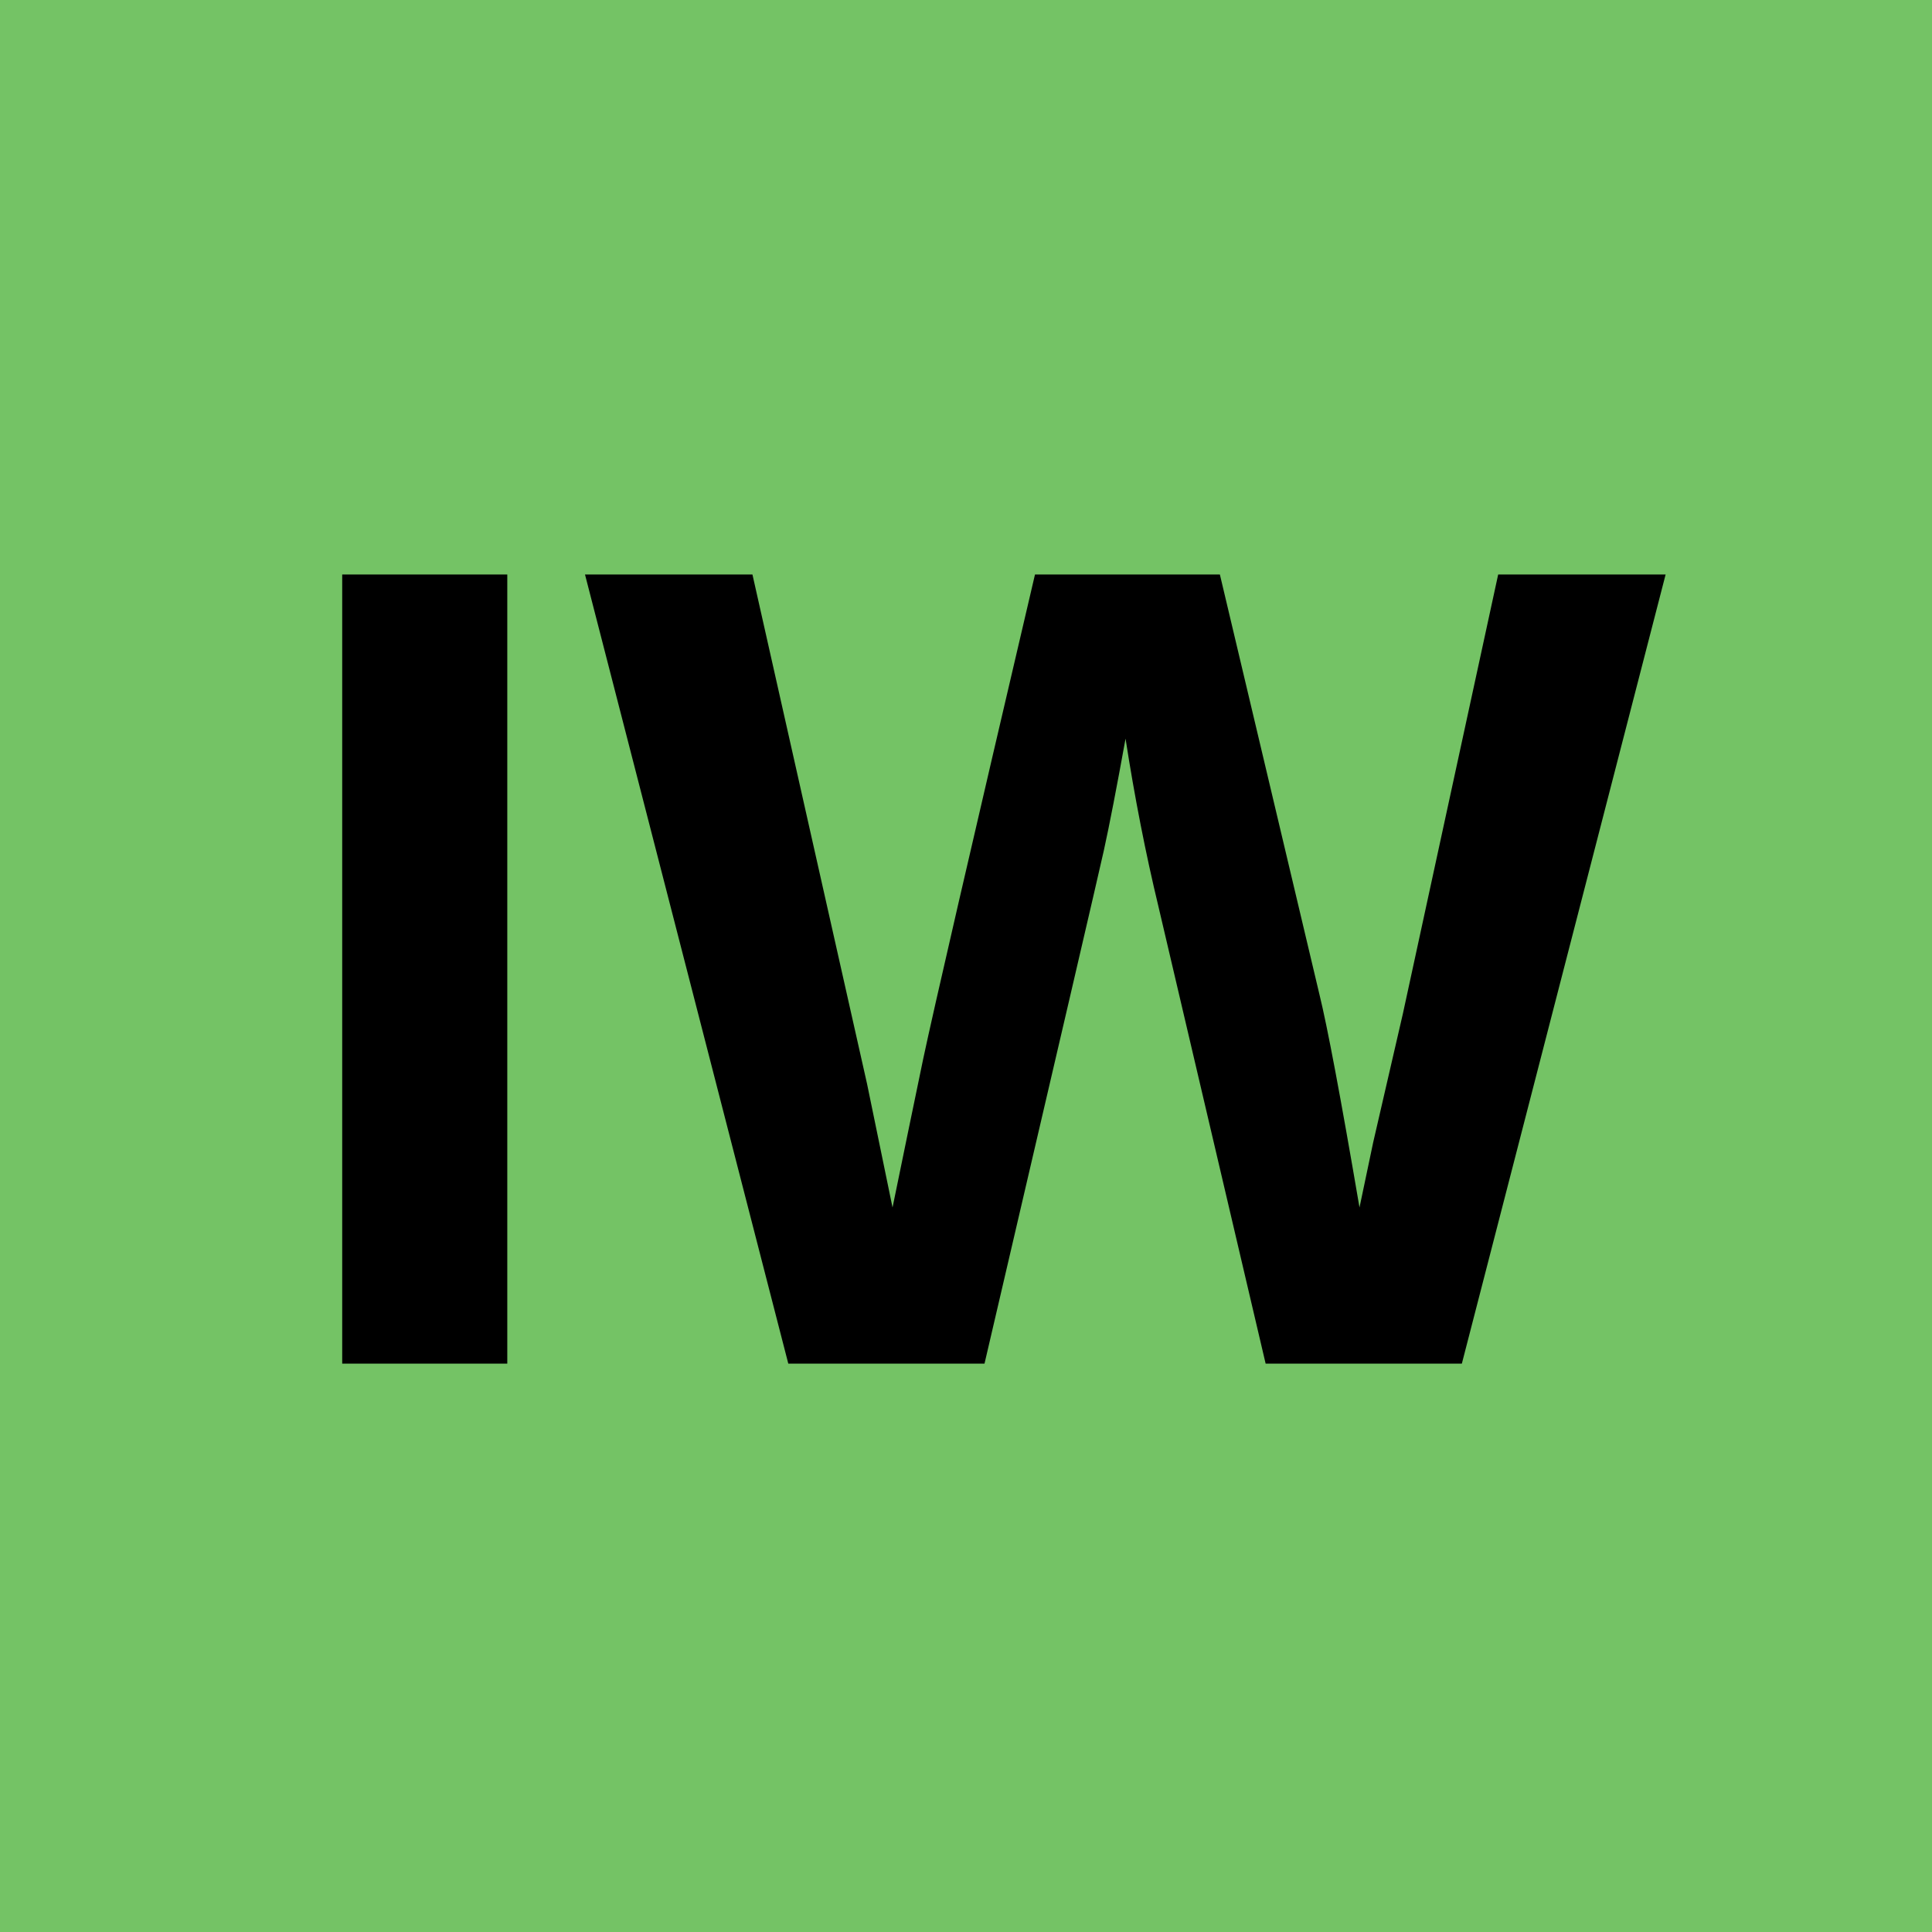
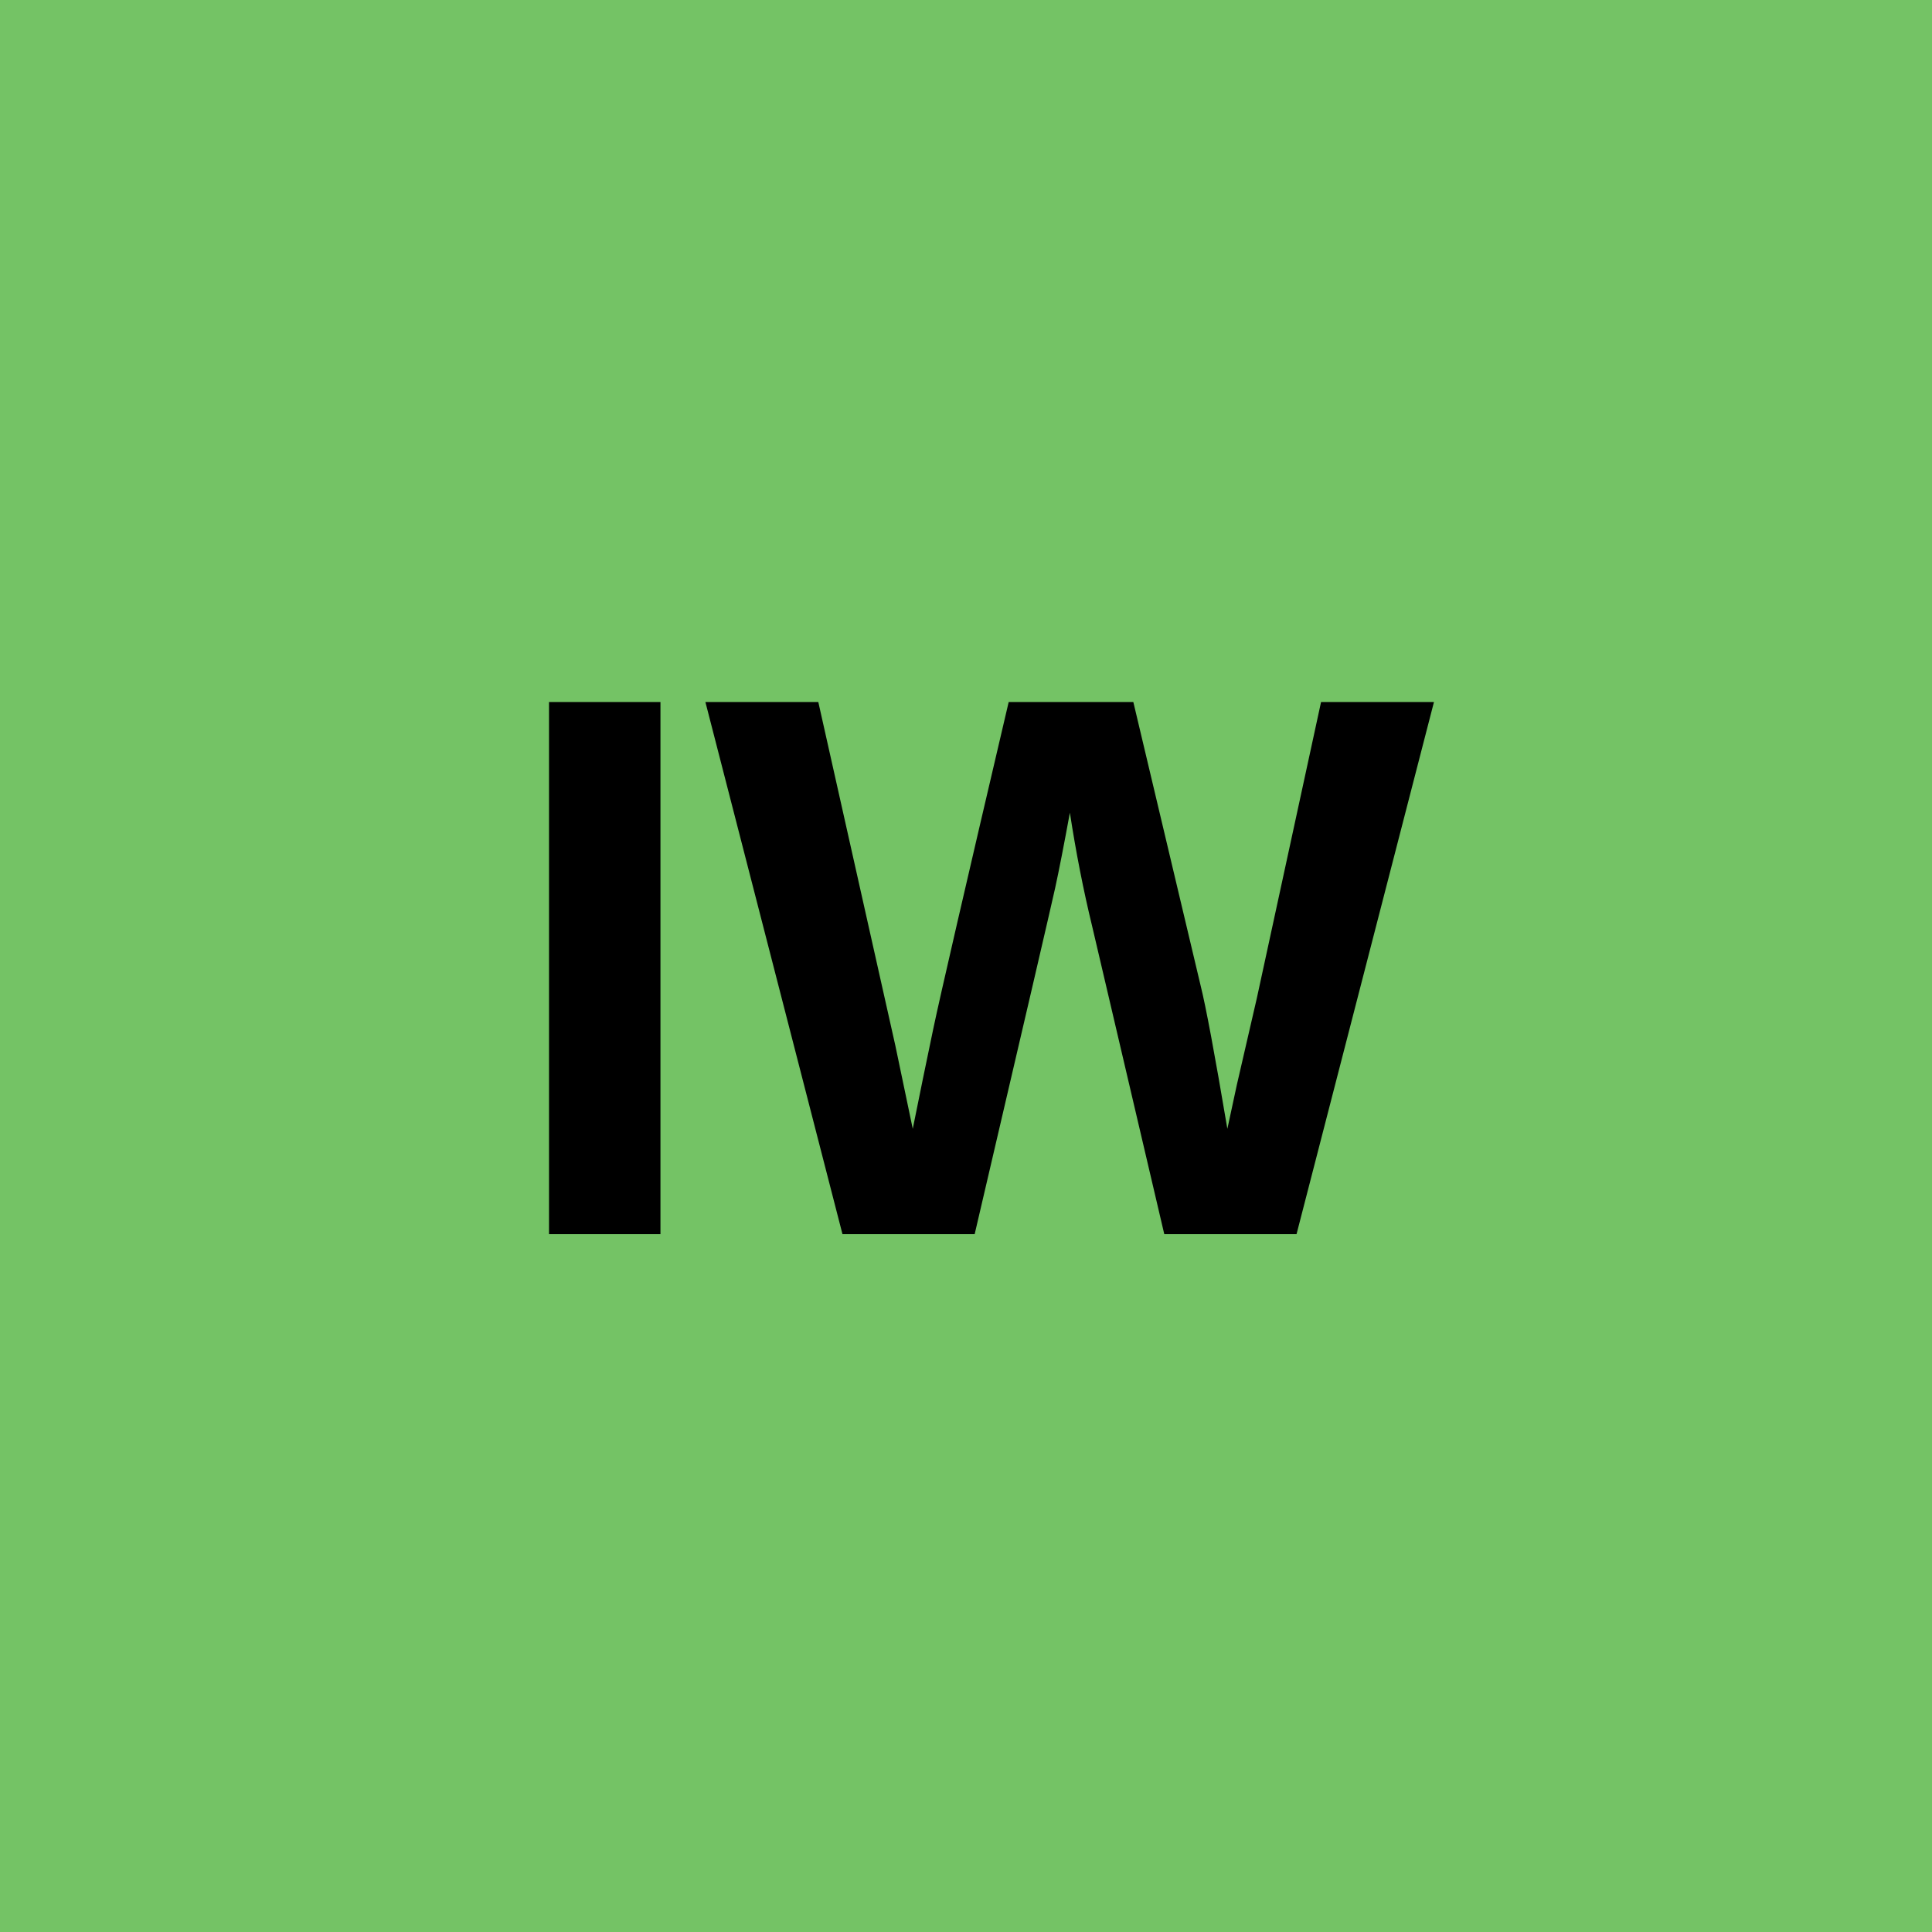
- <svg xmlns="http://www.w3.org/2000/svg" width="64" height="64">
-   <rect width="64" height="64" fill="#74c365" />
-   <text x="32" y="32" font-family="Arial Black, Arial, Helvetica, sans-serif" font-weight="900" font-size="38" fill="#000000" text-anchor="middle" dominant-baseline="central">IW</text>
+ <svg xmlns="http://www.w3.org/2000/svg" width="512" height="512">
+   <rect width="512" height="512" fill="#74c365" />
+   <text x="50%" y="50%" font-family="Arial Black, Arial, Helvetica, sans-serif" font-weight="900" font-size="205" fill="#000000" text-anchor="middle" dominant-baseline="central" letter-spacing="-2">IW</text>
</svg>
